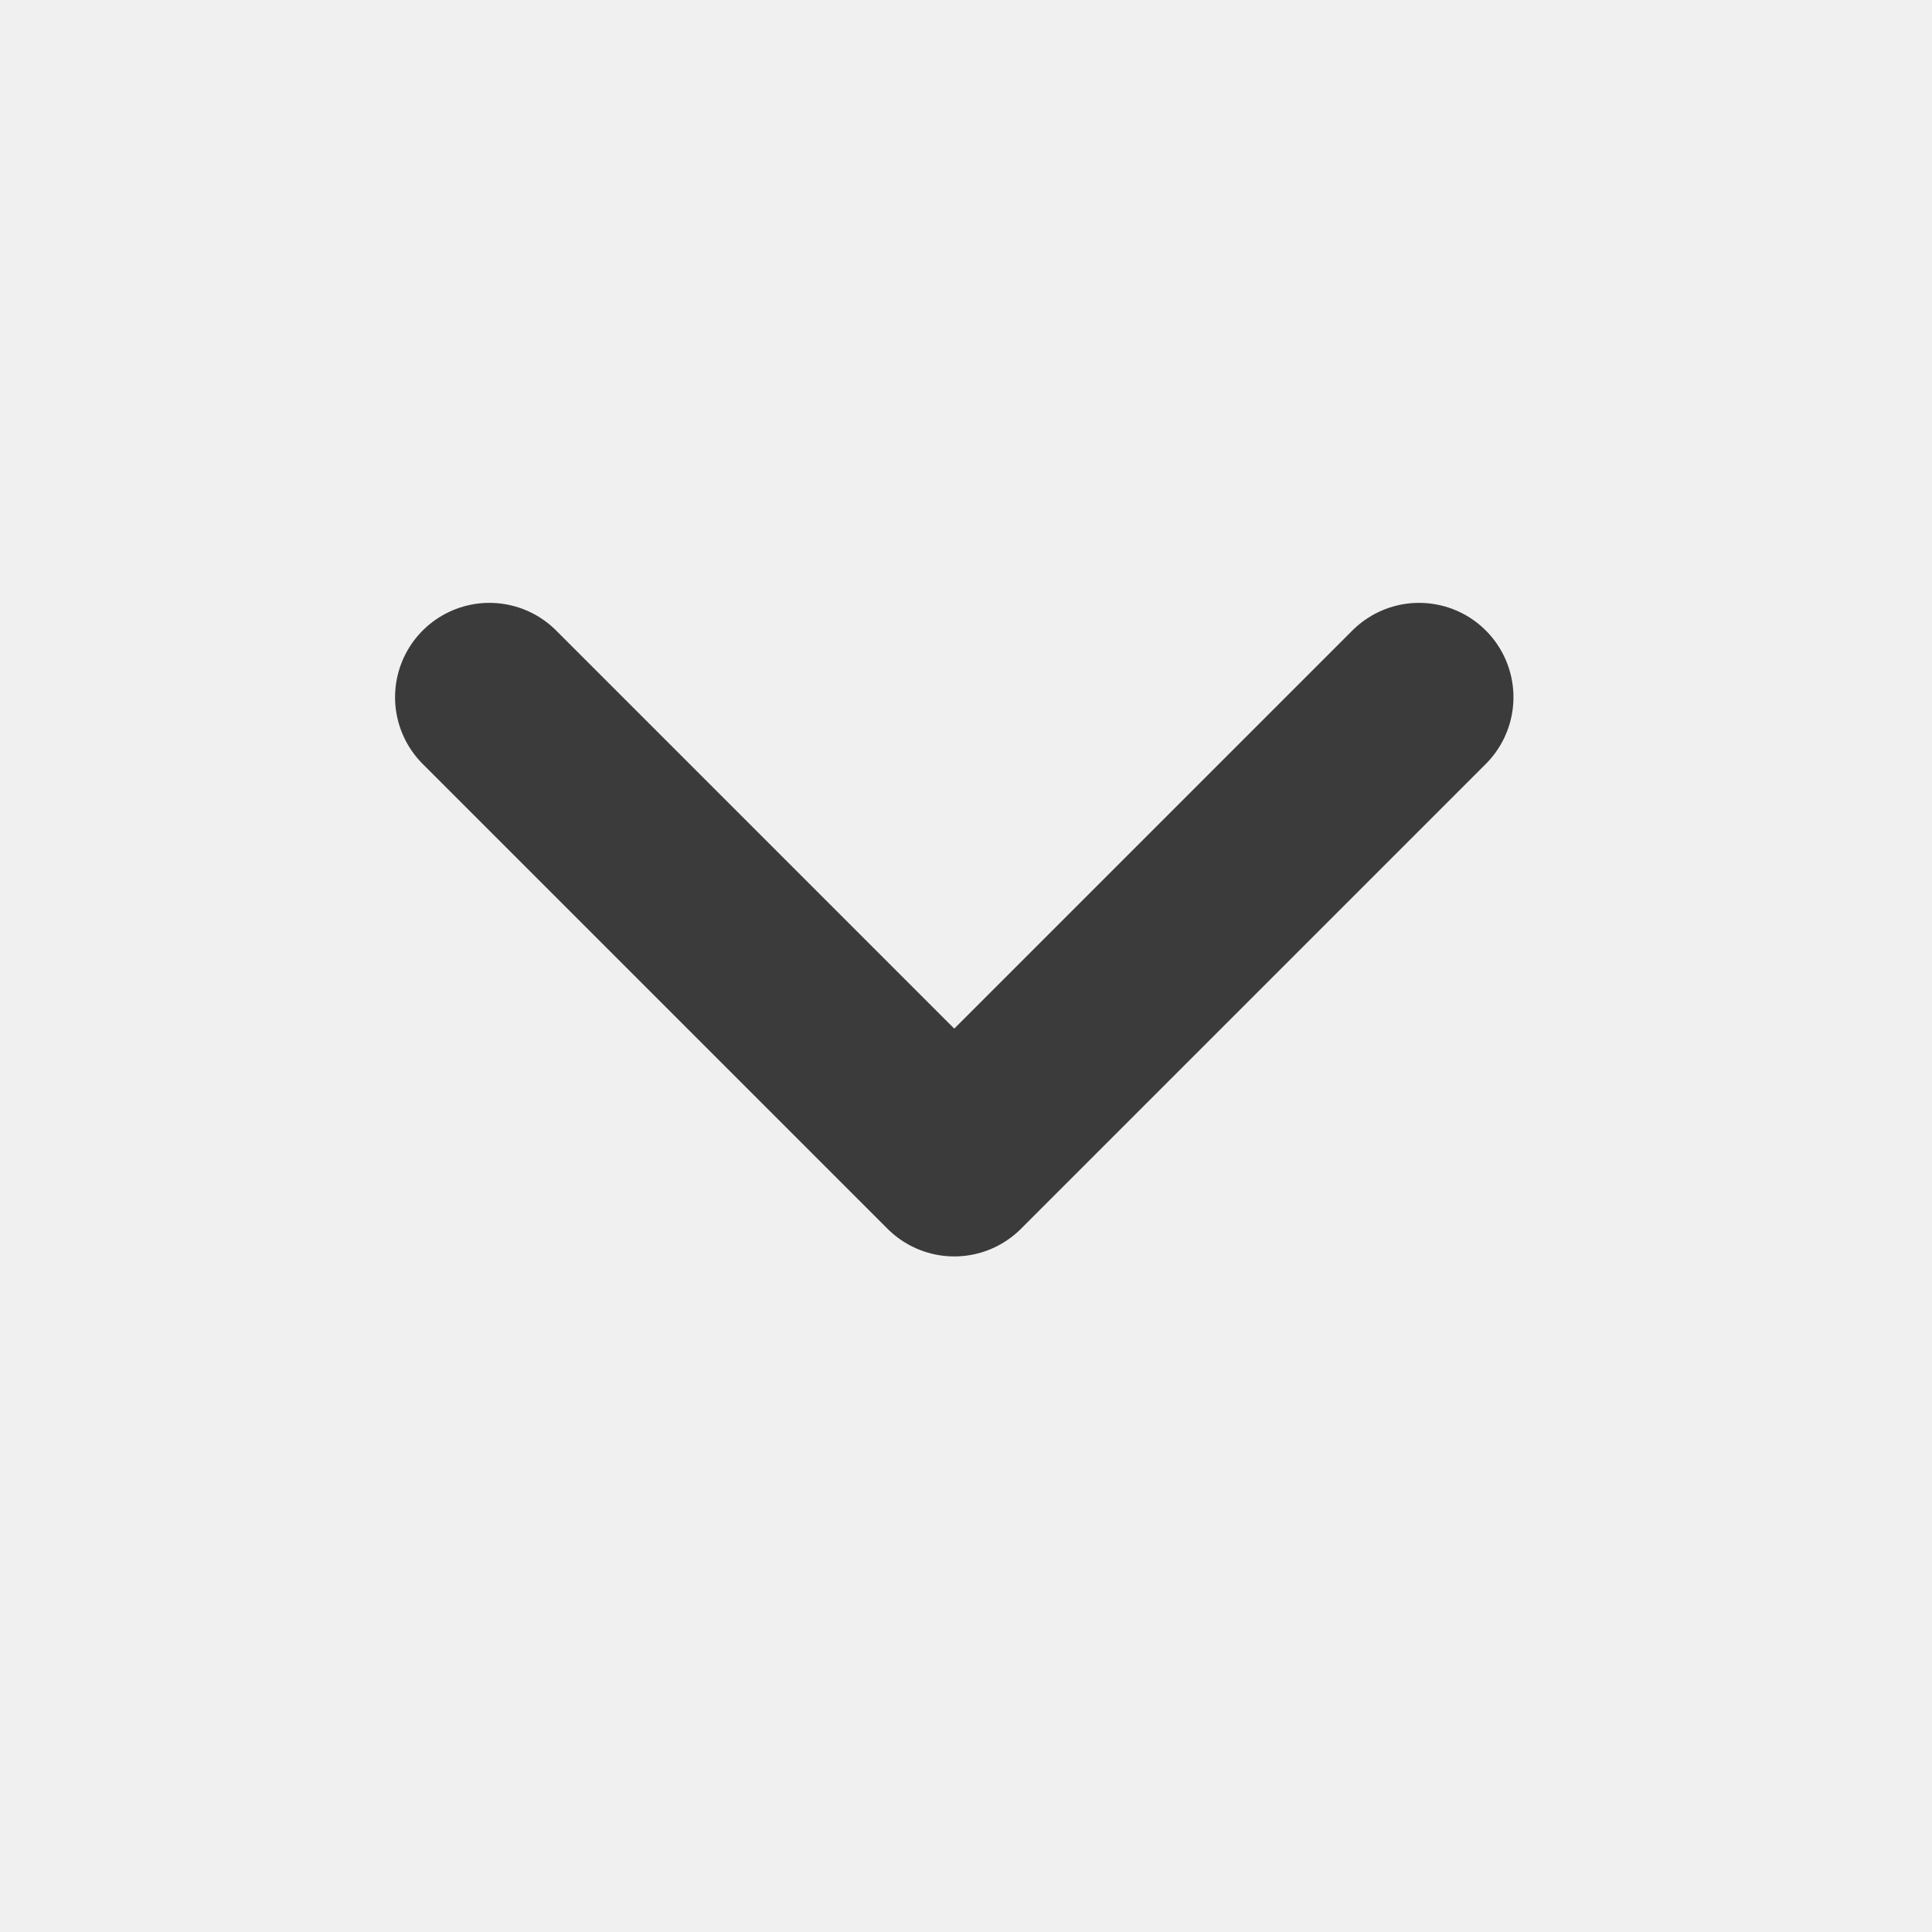
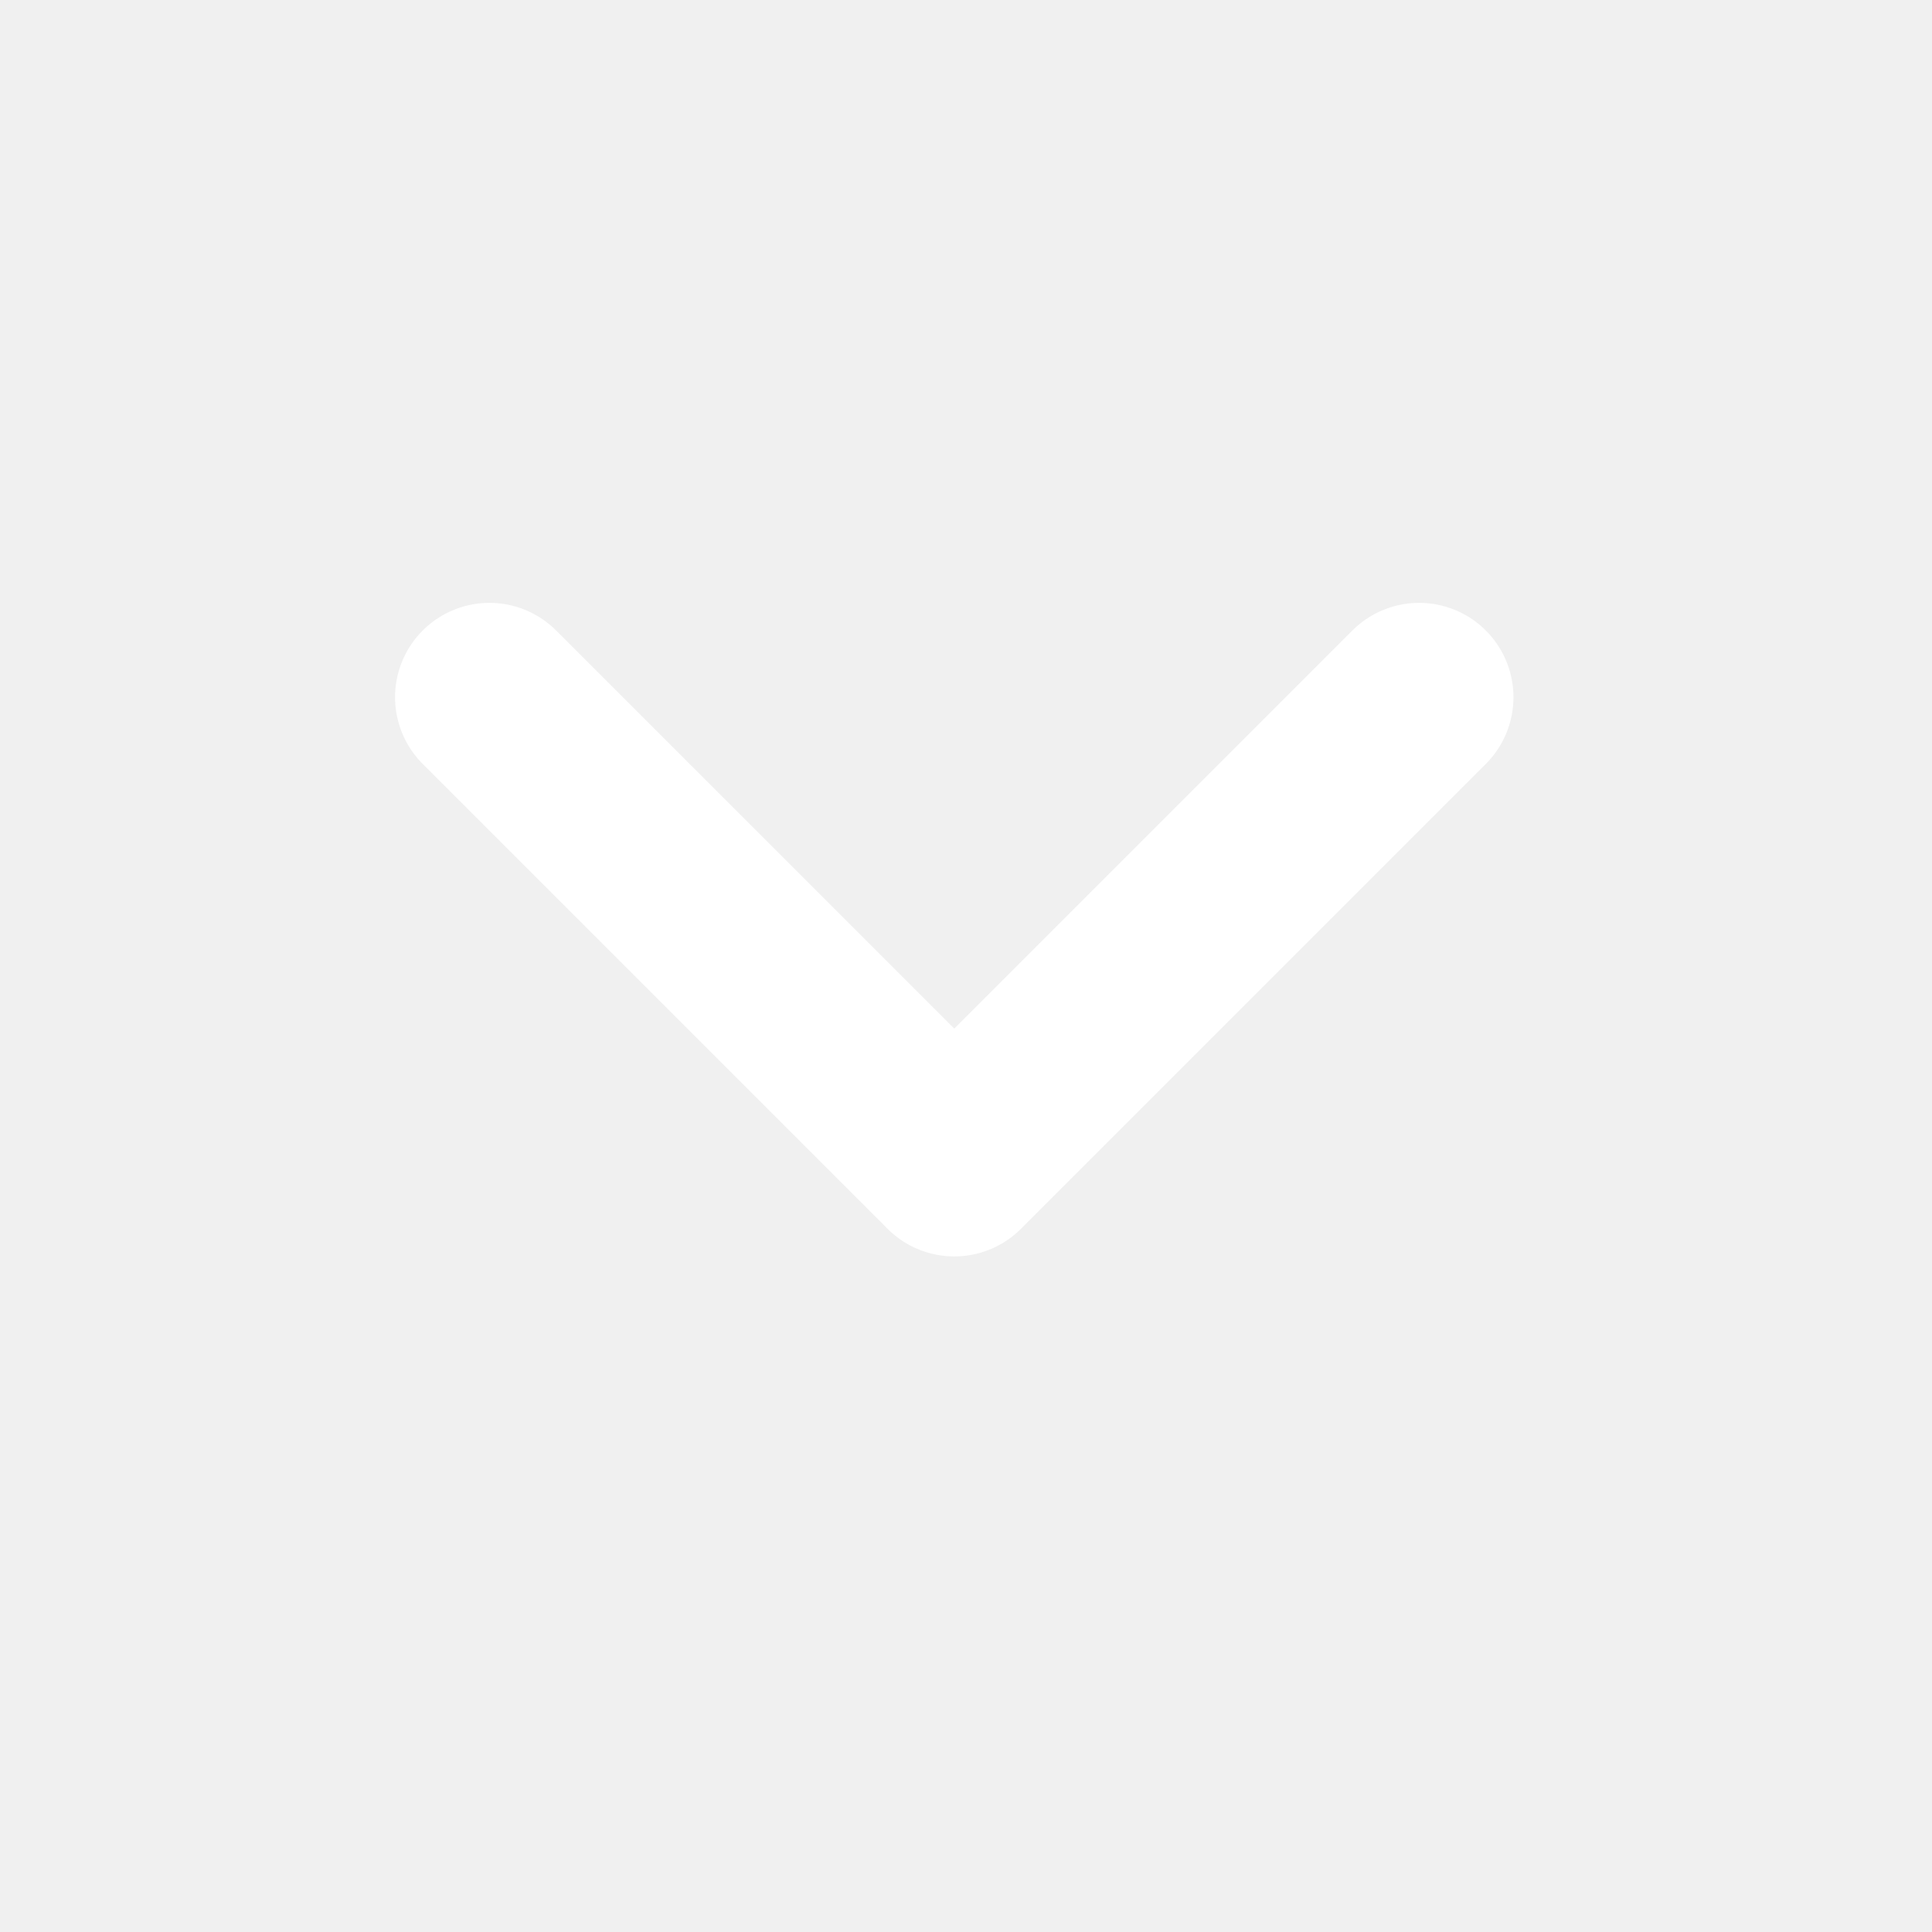
<svg xmlns="http://www.w3.org/2000/svg" width="25" height="25" viewBox="0 0 25 25" fill="none">
-   <path d="M6.333 9.022L12.348 15.037L18.363 9.022" stroke="#3B3B3B" stroke-width="2.442" stroke-linecap="round" stroke-linejoin="round" />
+   <path d="M6.333 9.022L12.348 15.037L18.363 9.022" stroke="#ffffff" stroke-width="2.442" stroke-linecap="round" stroke-linejoin="round" />
</svg>
